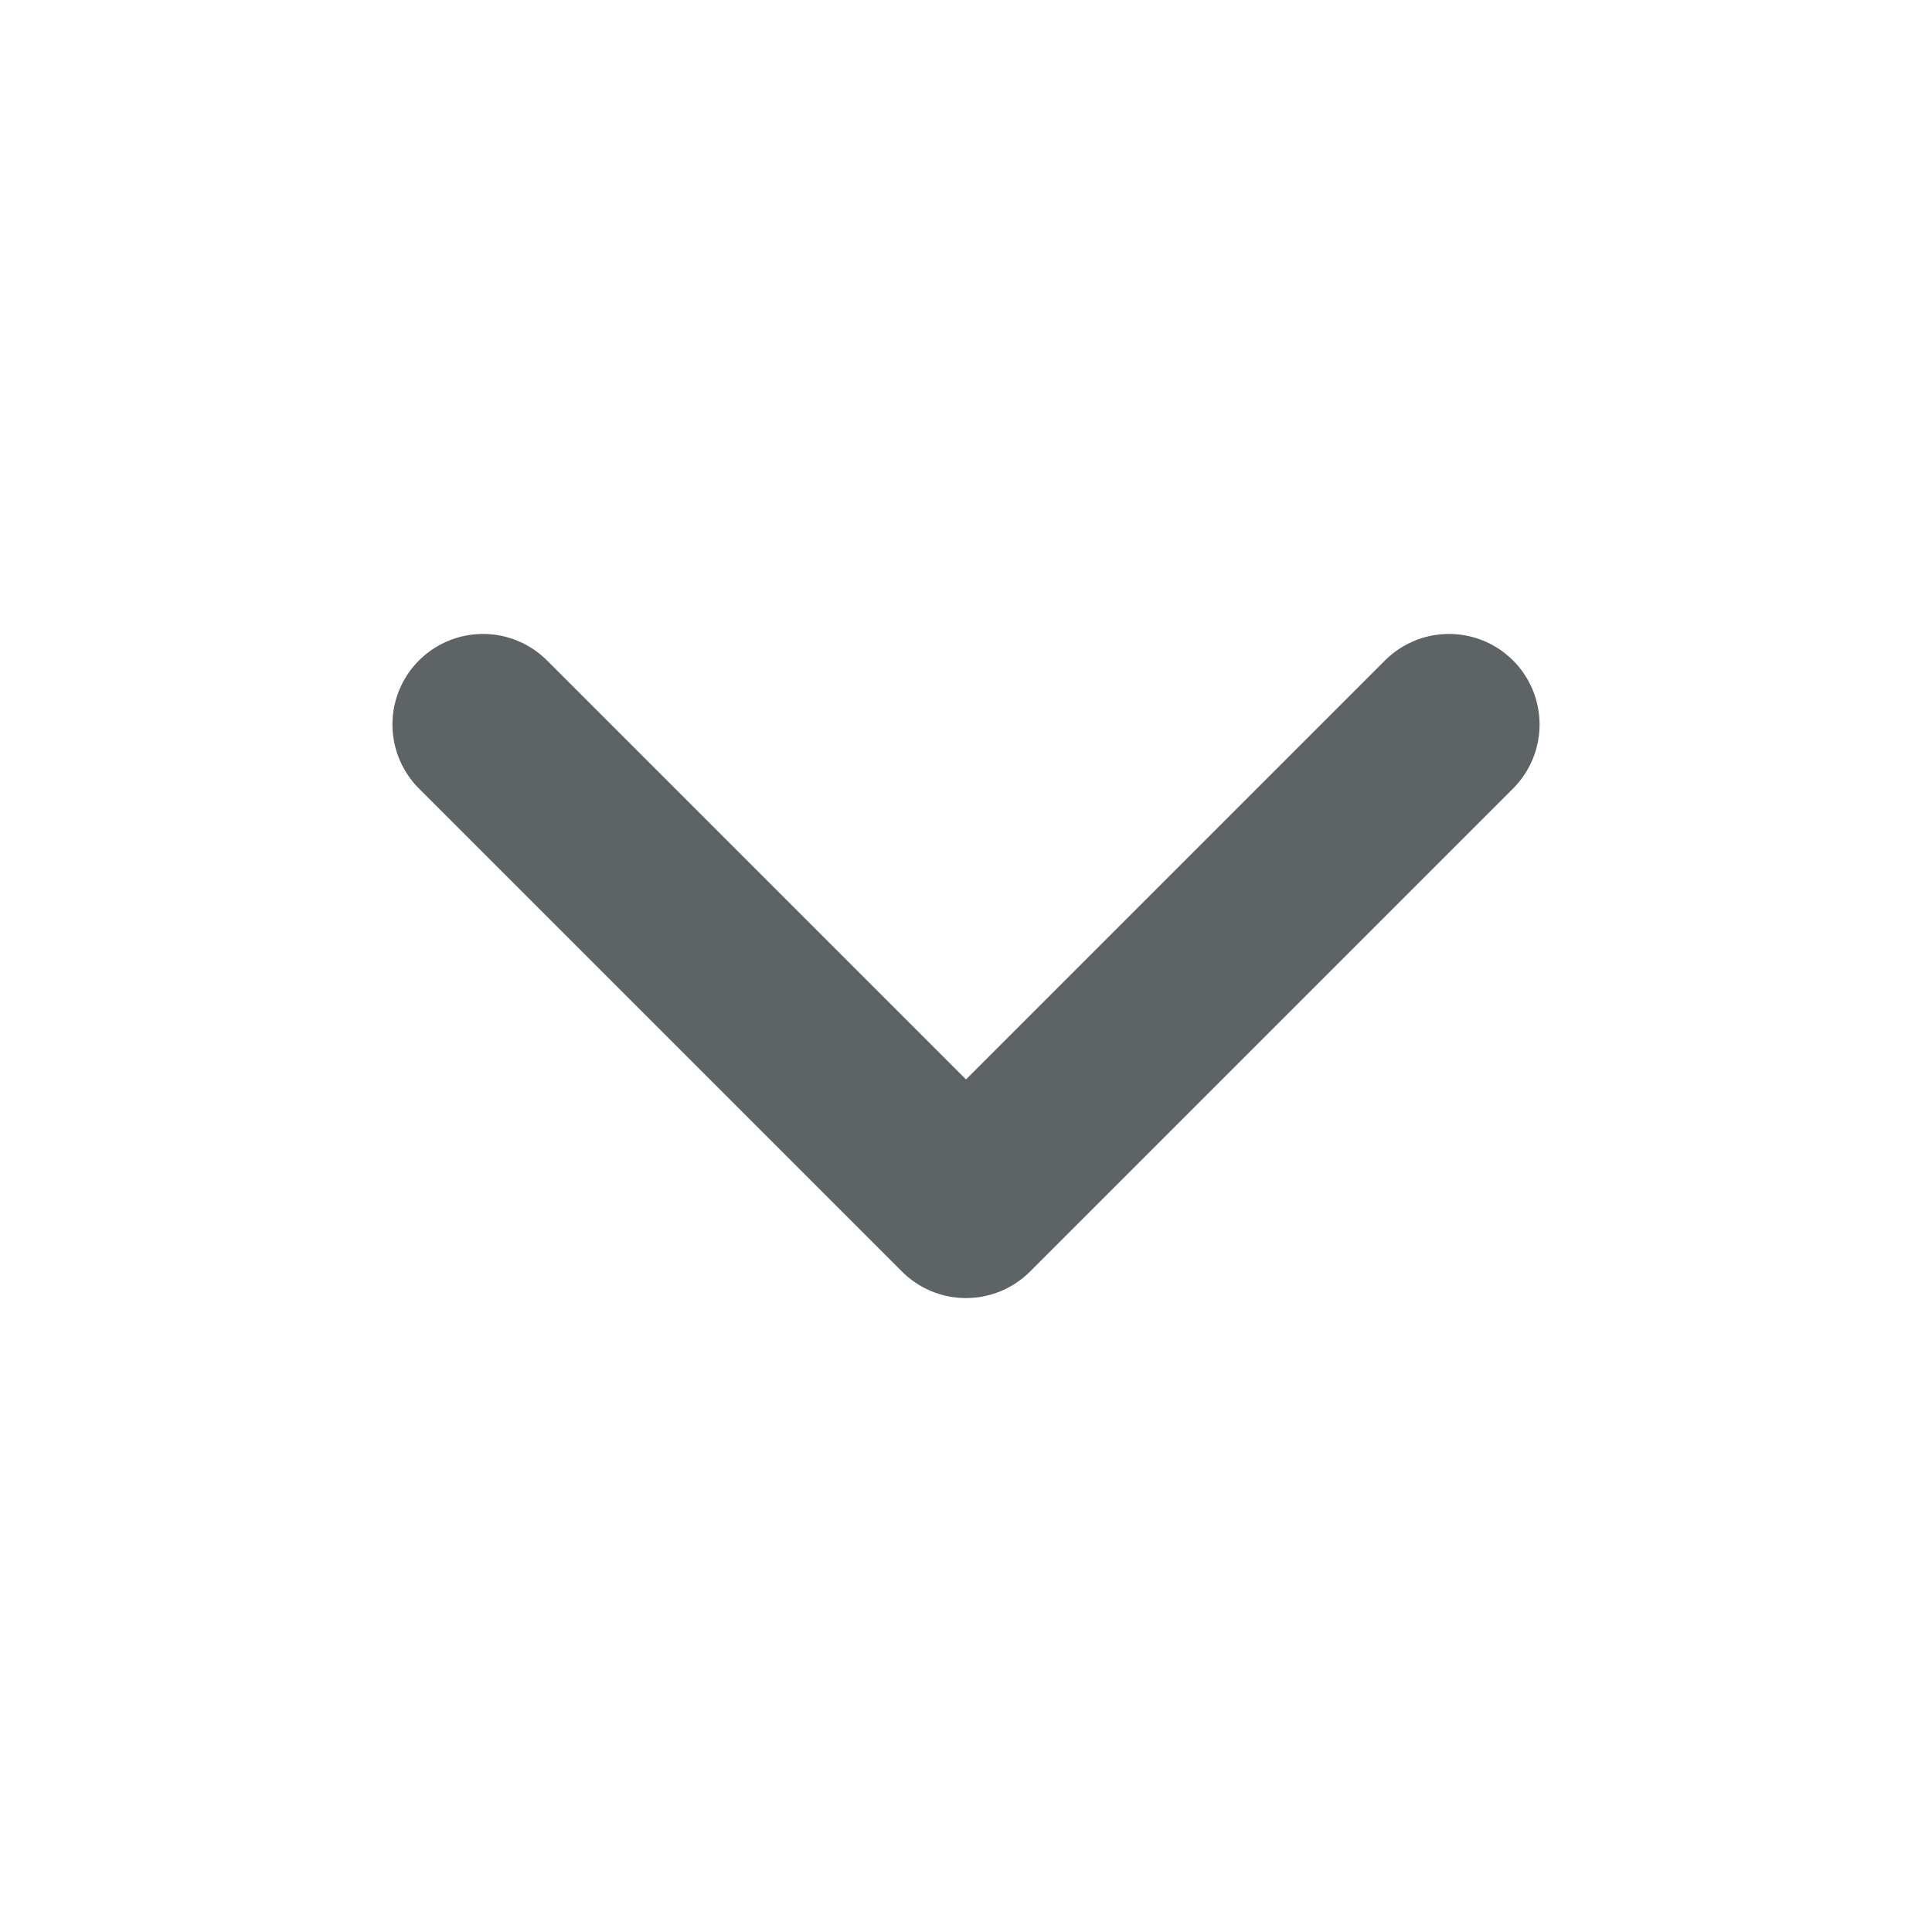
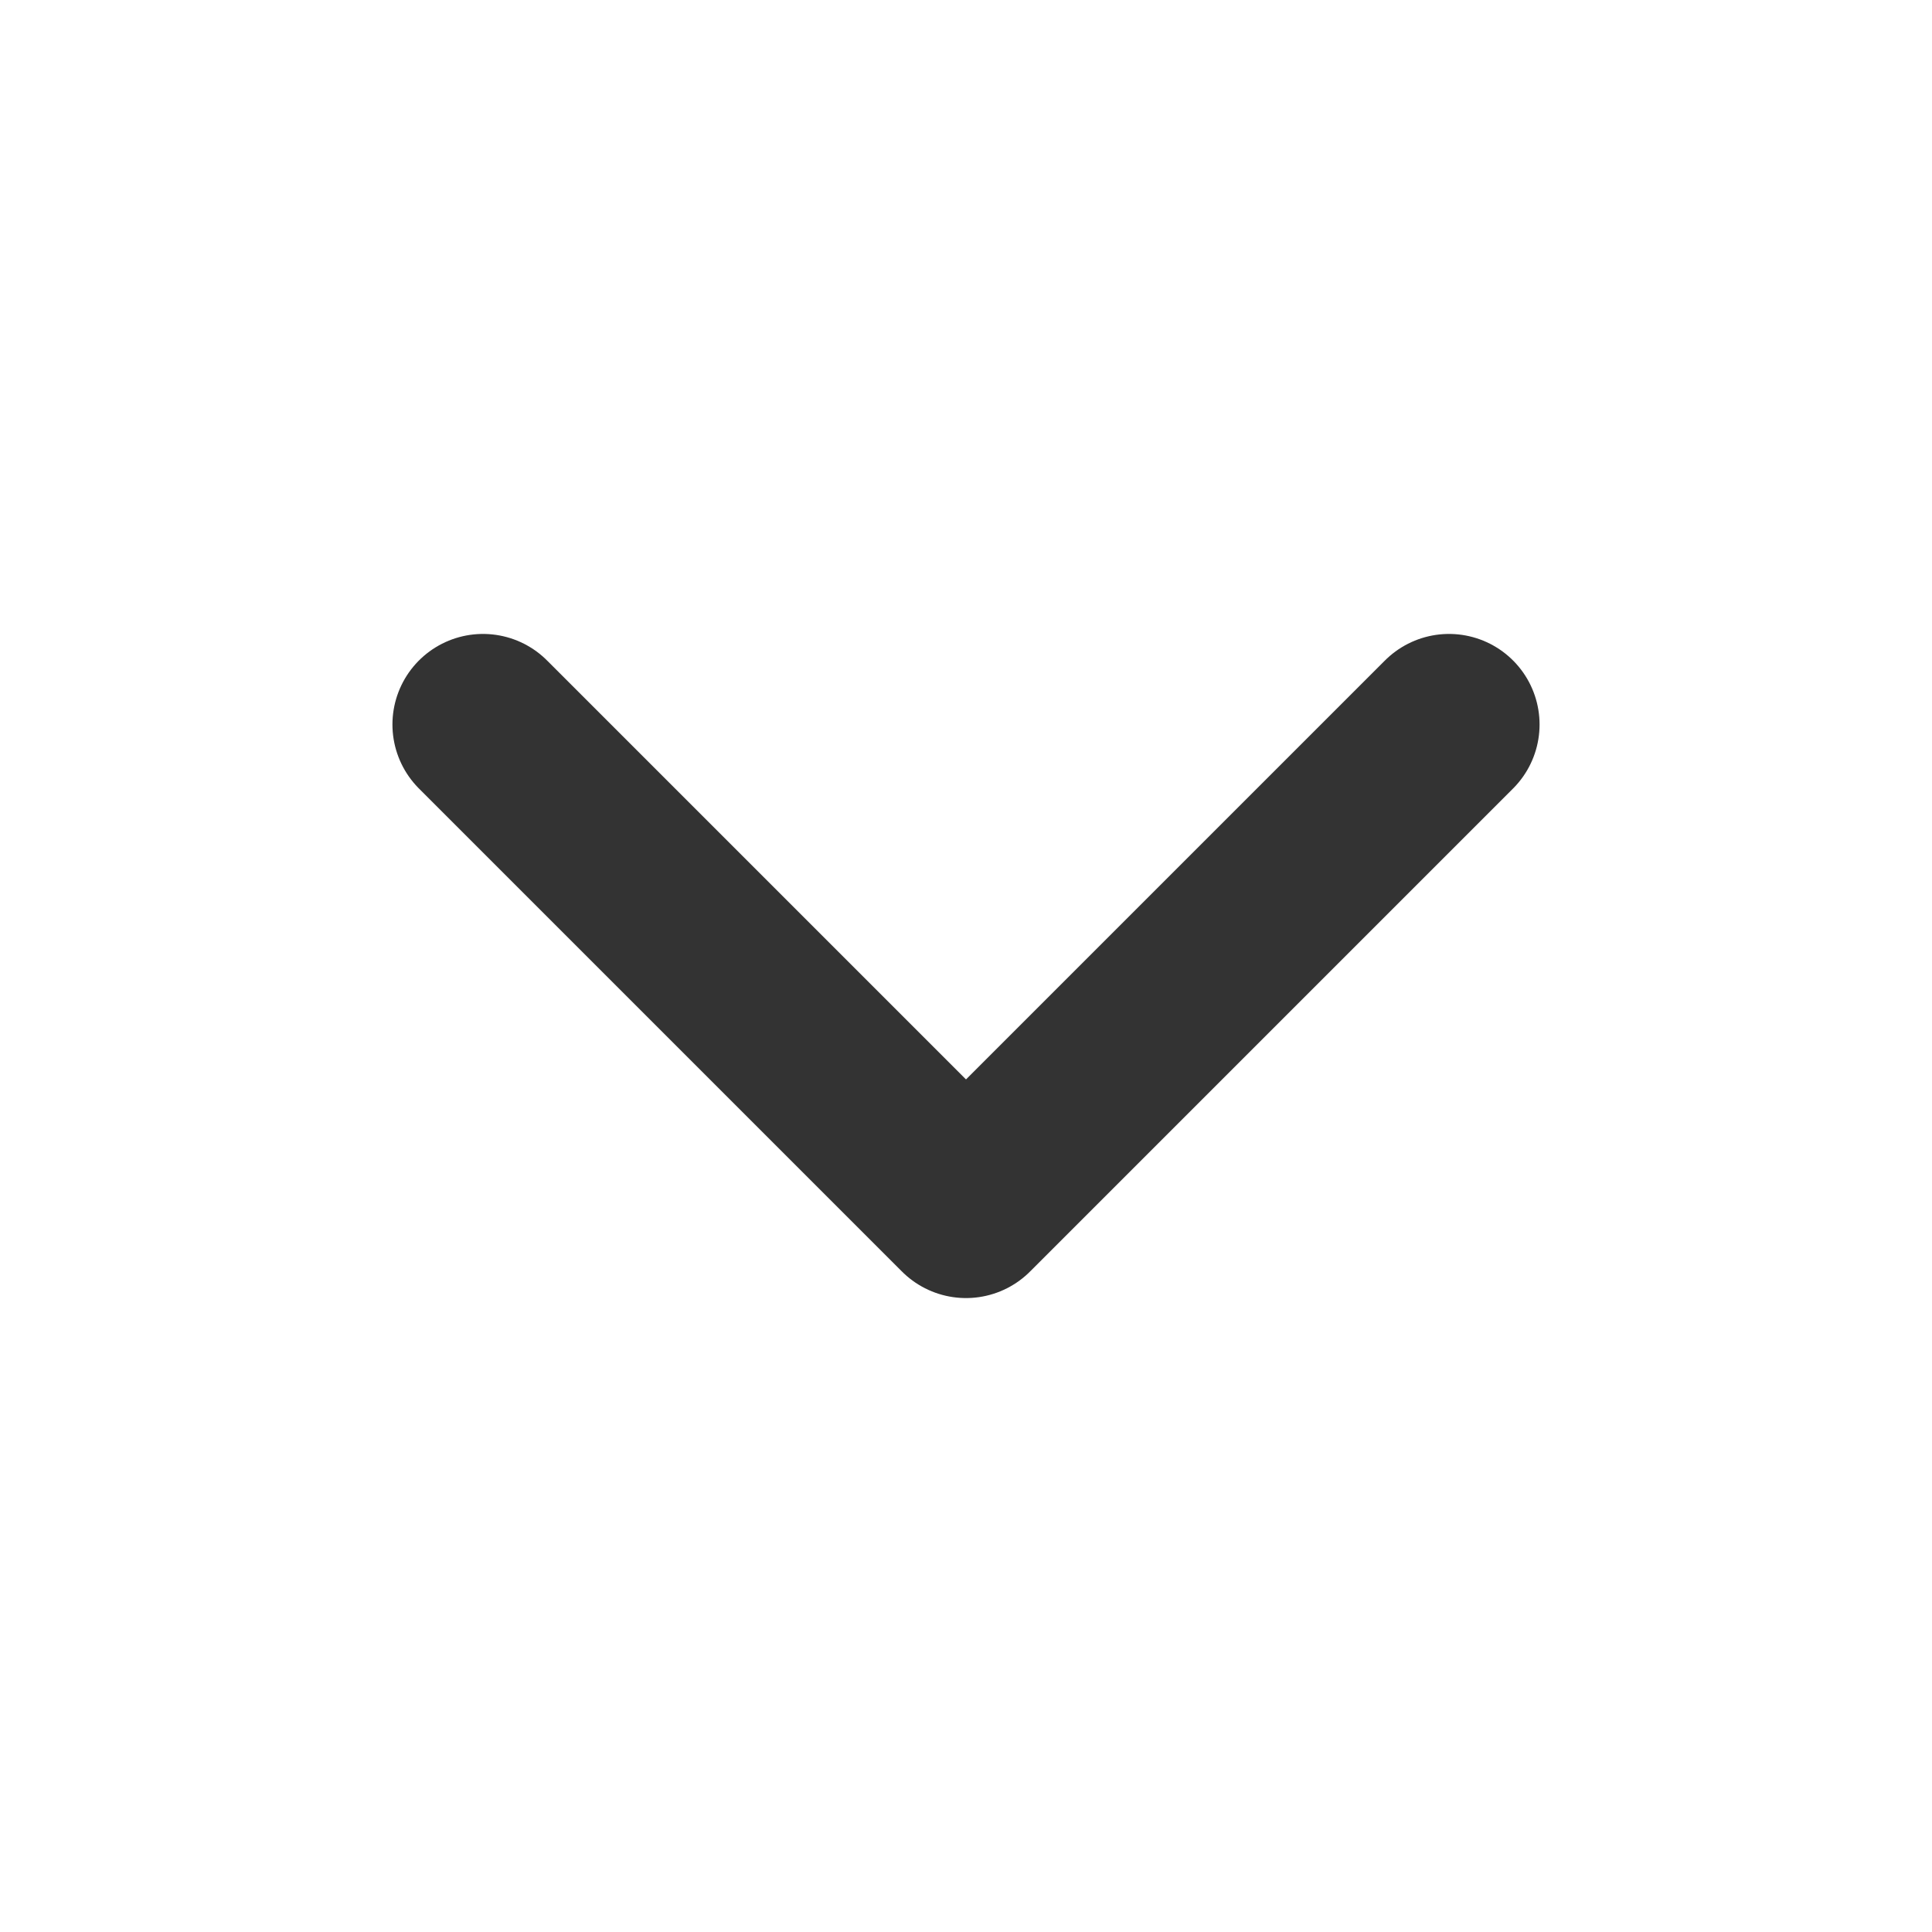
<svg xmlns="http://www.w3.org/2000/svg" width="16" height="16" viewBox="0 0 16 16" fill="none">
-   <path d="M4 6L8 10L12 6" stroke="#5E6366" stroke-width="1.5" stroke-linecap="round" stroke-linejoin="round" />
+   <path d="M4 6L8 10L12 6" stroke="#333333" stroke-width="1.5" stroke-linecap="round" stroke-linejoin="round" />
</svg>
